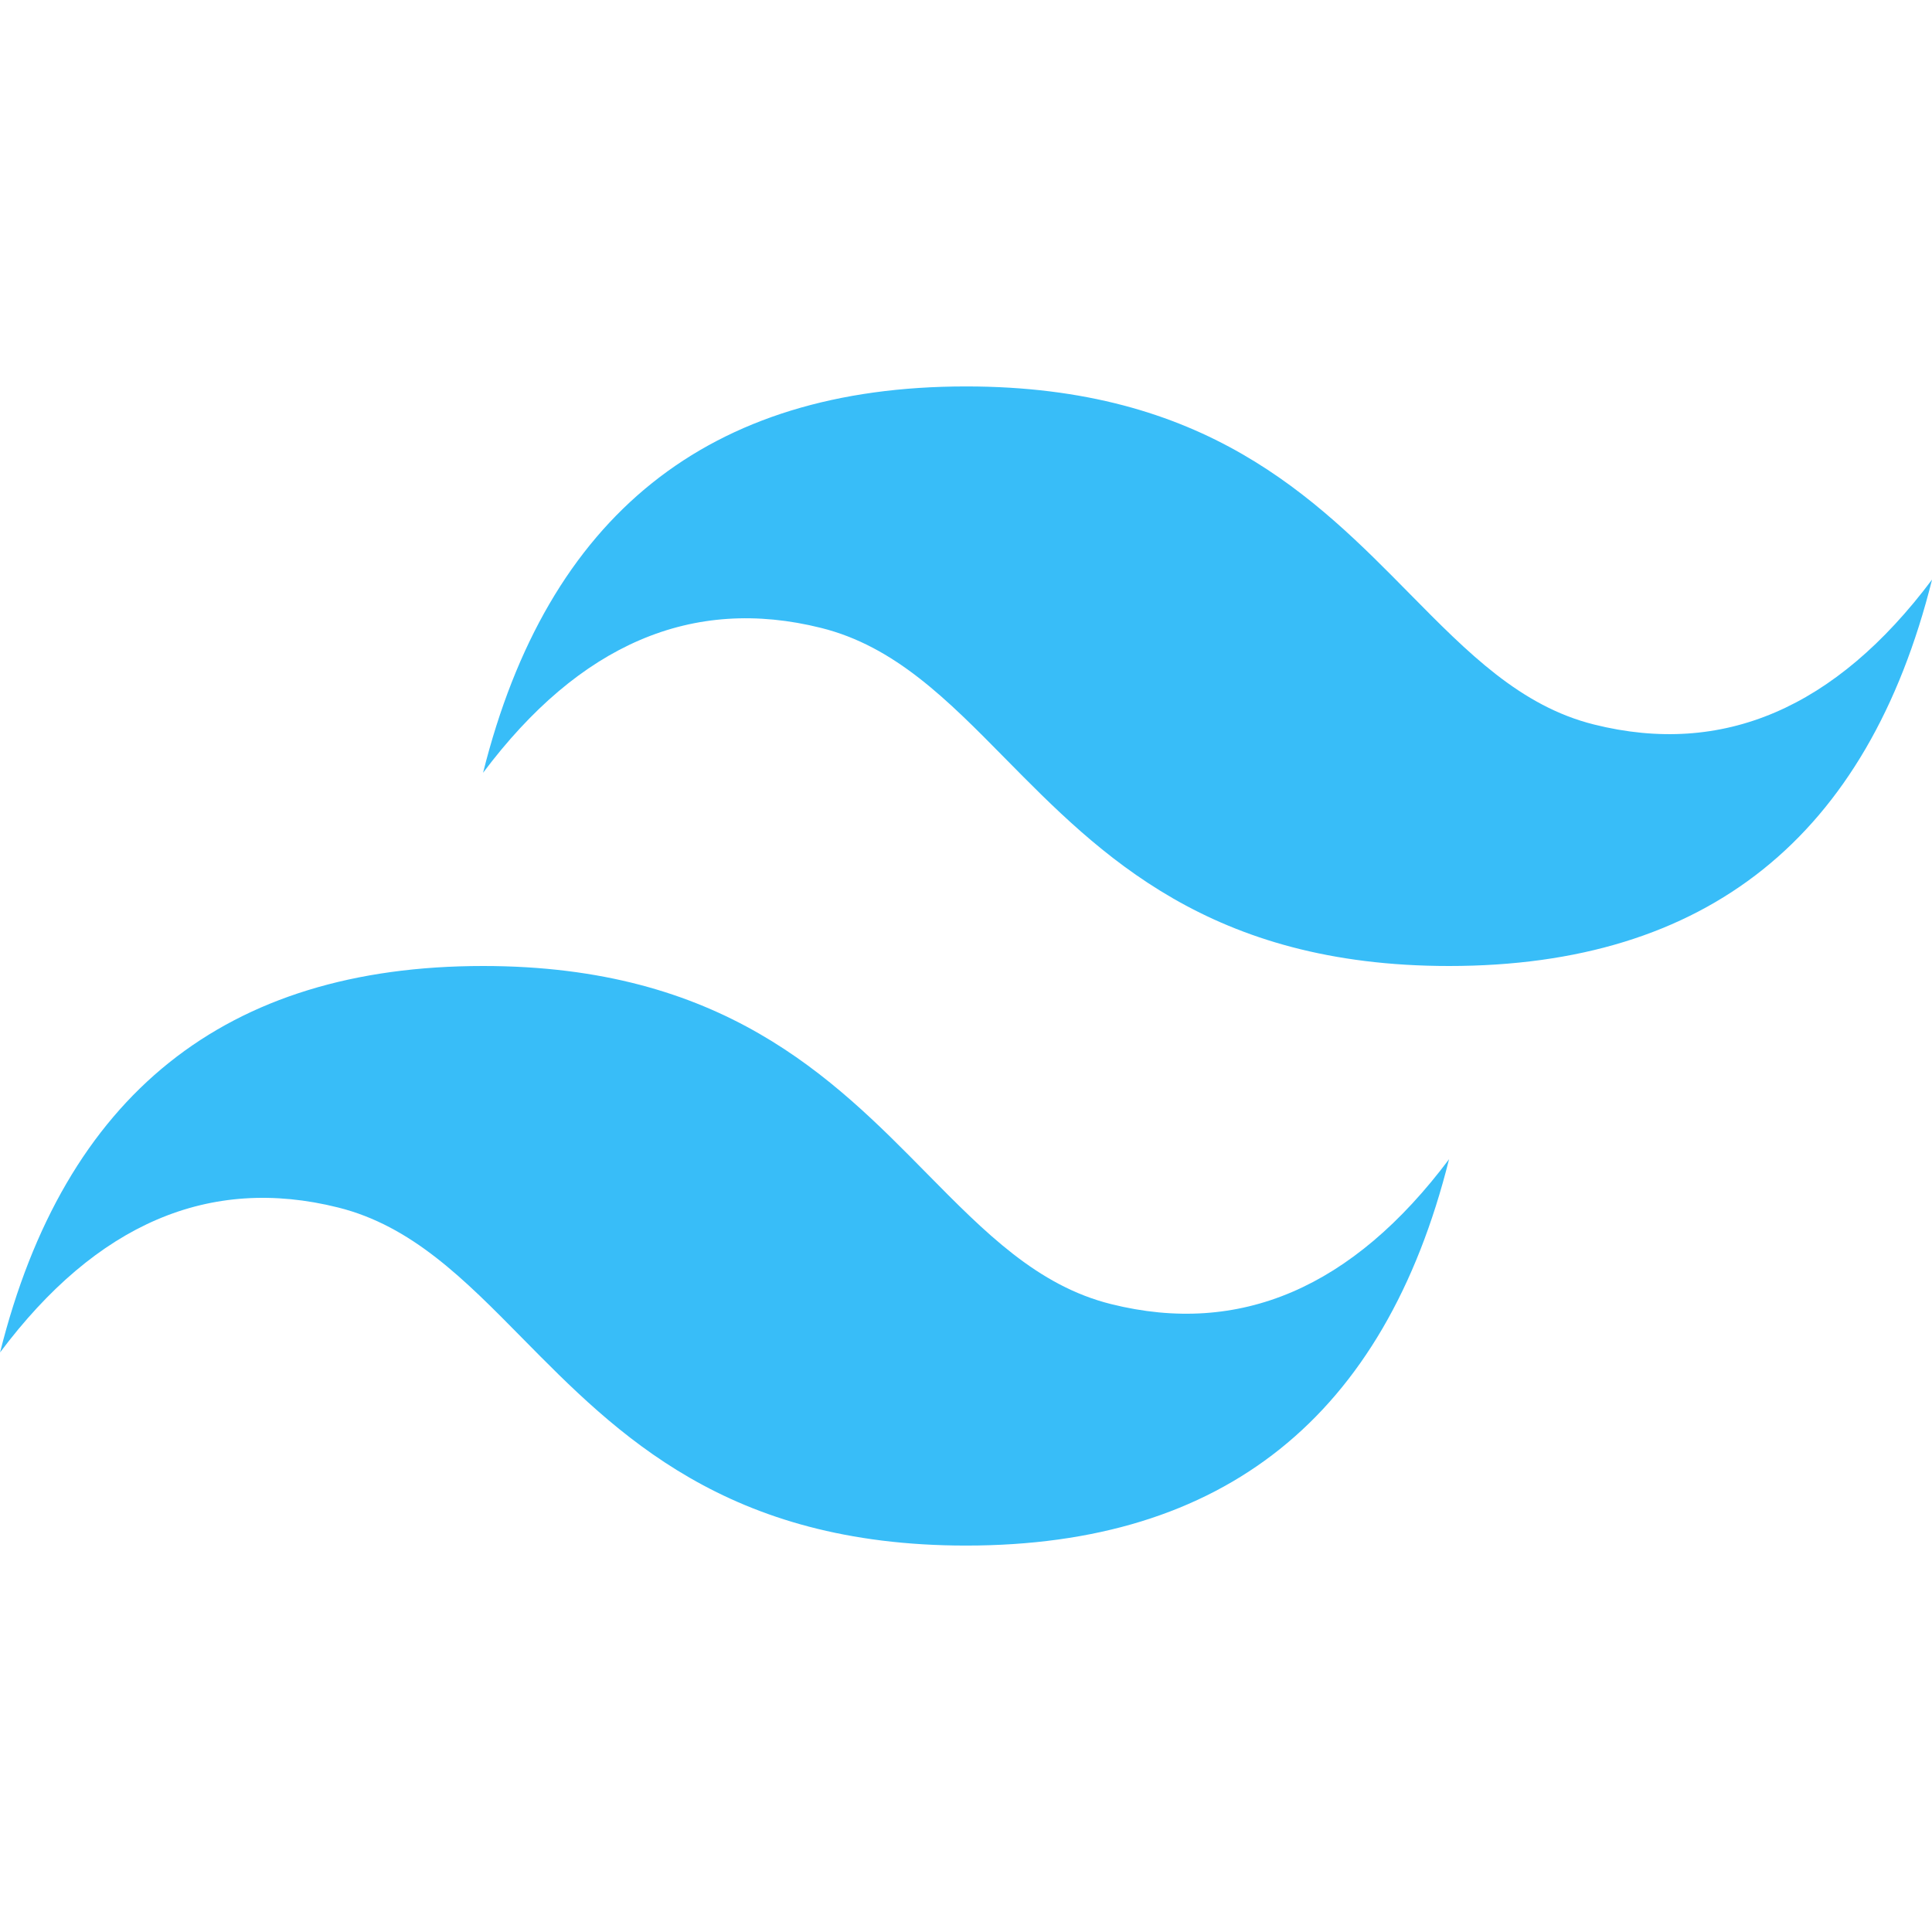
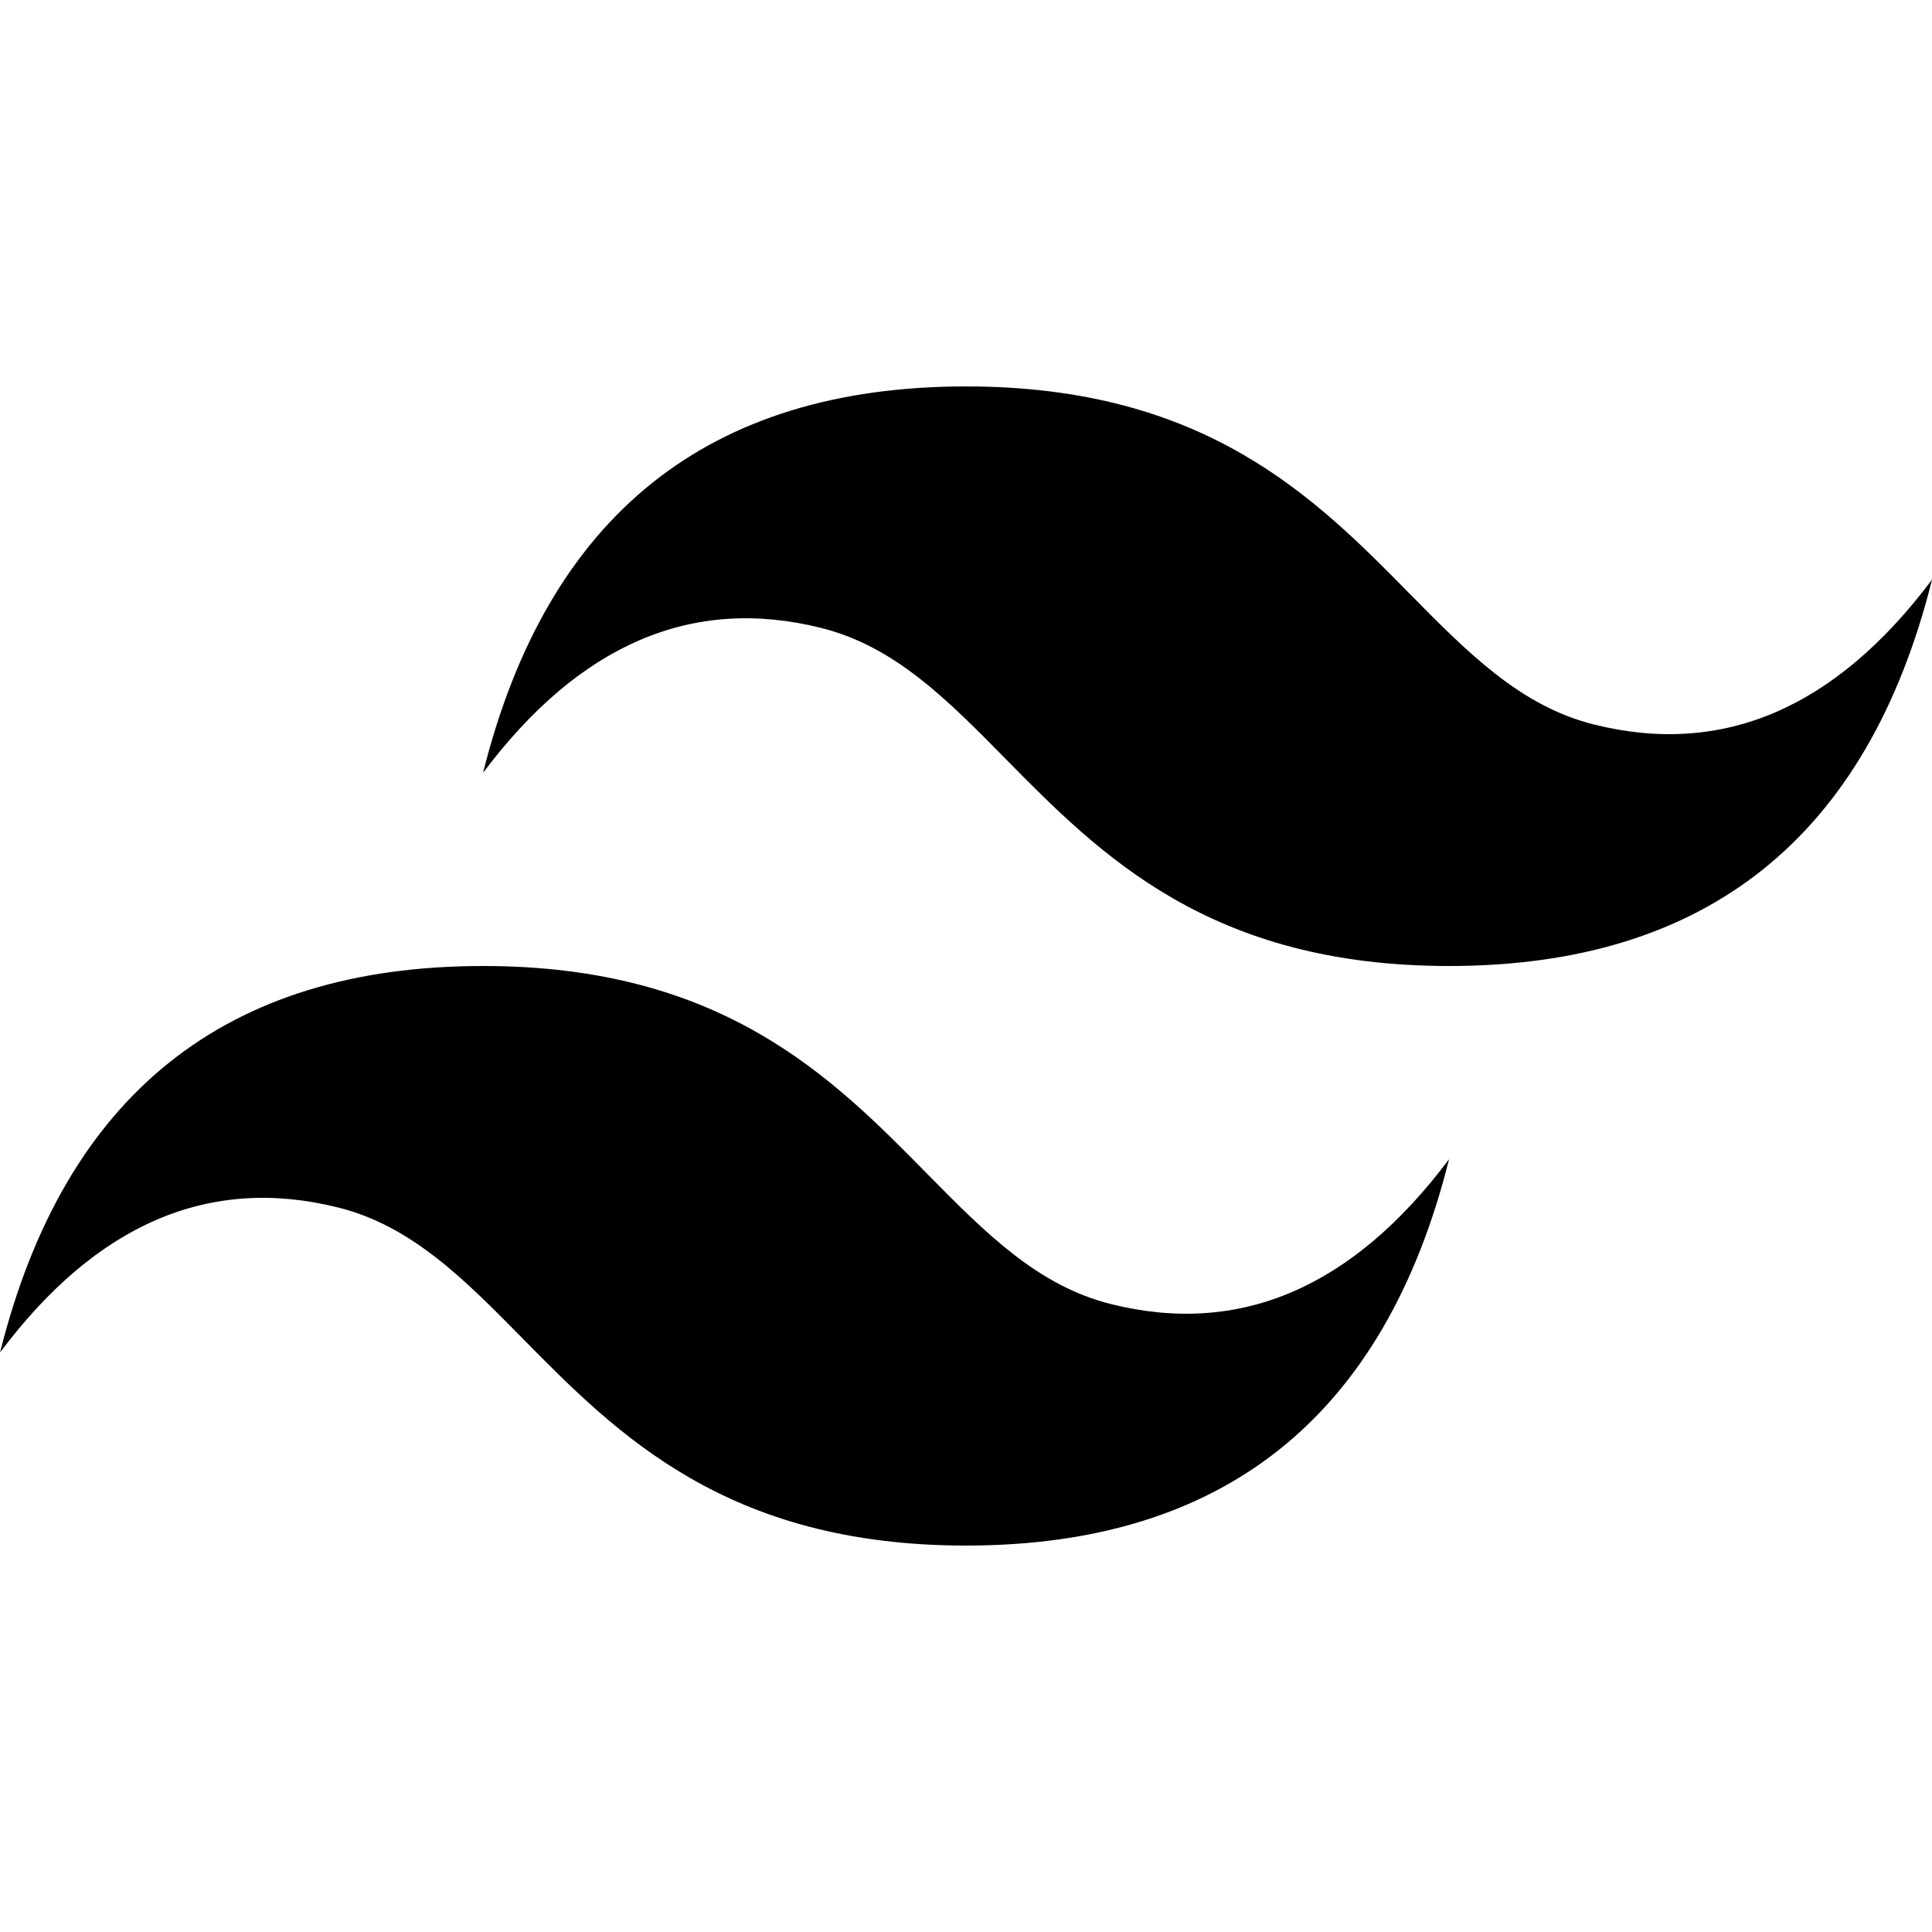
<svg xmlns="http://www.w3.org/2000/svg" viewBox="0 0 128 128">
-   <path d="M64.004 25.602c-17.067 0-27.73 8.53-32 25.597 6.398-8.531 13.867-11.73 22.398-9.597 4.871 1.214 8.352 4.746 12.207 8.66C72.883 56.629 80.145 64 96.004 64c17.066 0 27.73-8.531 32-25.602-6.399 8.536-13.867 11.735-22.399 9.602-4.87-1.215-8.347-4.746-12.207-8.66-6.27-6.367-13.53-13.738-29.394-13.738zM32.004 64c-17.066 0-27.73 8.531-32 25.602C6.402 81.066 13.87 77.867 22.402 80c4.871 1.215 8.352 4.746 12.207 8.66 6.274 6.367 13.536 13.738 29.395 13.738 17.066 0 27.73-8.53 32-25.597-6.399 8.531-13.867 11.73-22.399 9.597-4.87-1.214-8.347-4.746-12.207-8.66C55.128 71.371 47.868 64 32.004 64zm0 0" fill="#38bdf8" />
+   <path d="M64.004 25.602c-17.067 0-27.73 8.53-32 25.597 6.398-8.531 13.867-11.73 22.398-9.597 4.871 1.214 8.352 4.746 12.207 8.66C72.883 56.629 80.145 64 96.004 64c17.066 0 27.73-8.531 32-25.602-6.399 8.536-13.867 11.735-22.399 9.602-4.87-1.215-8.347-4.746-12.207-8.66-6.27-6.367-13.53-13.738-29.394-13.738zM32.004 64c-17.066 0-27.73 8.531-32 25.602C6.402 81.066 13.87 77.867 22.402 80c4.871 1.215 8.352 4.746 12.207 8.66 6.274 6.367 13.536 13.738 29.395 13.738 17.066 0 27.73-8.53 32-25.597-6.399 8.531-13.867 11.73-22.399 9.597-4.87-1.214-8.347-4.746-12.207-8.66C55.128 71.371 47.868 64 32.004 64zm0 0" fill="#fffff" />
</svg>
